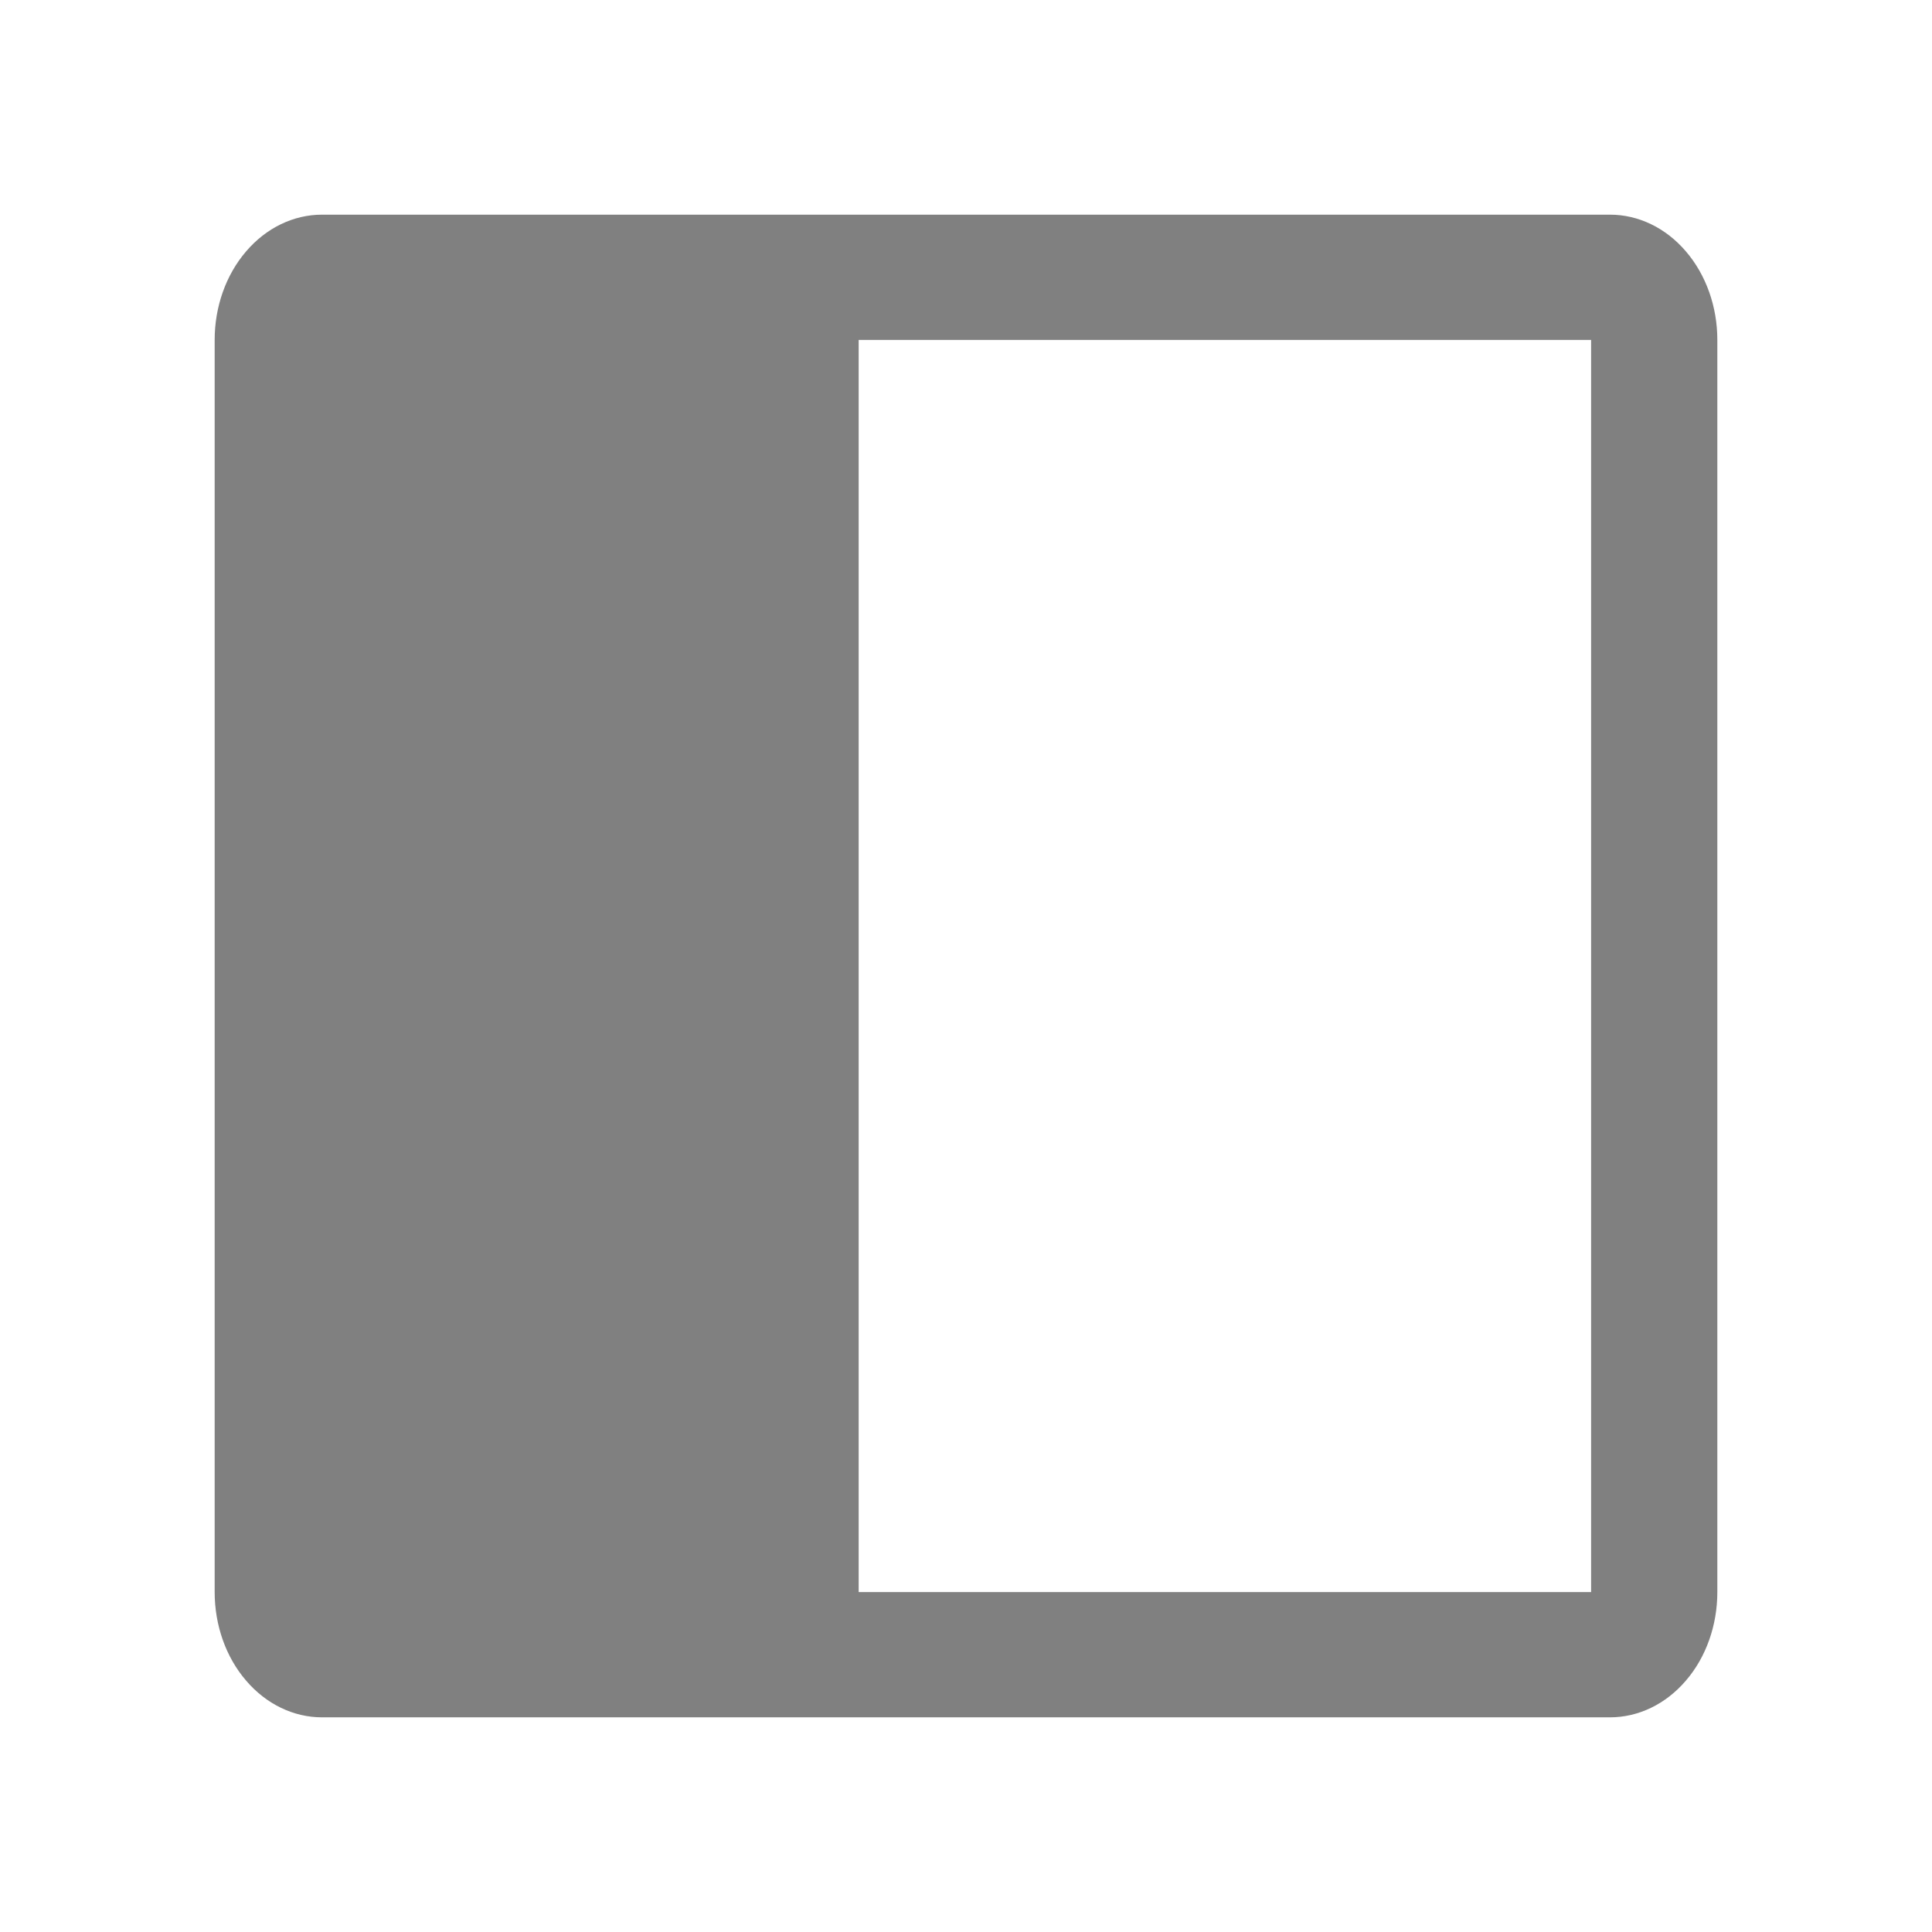
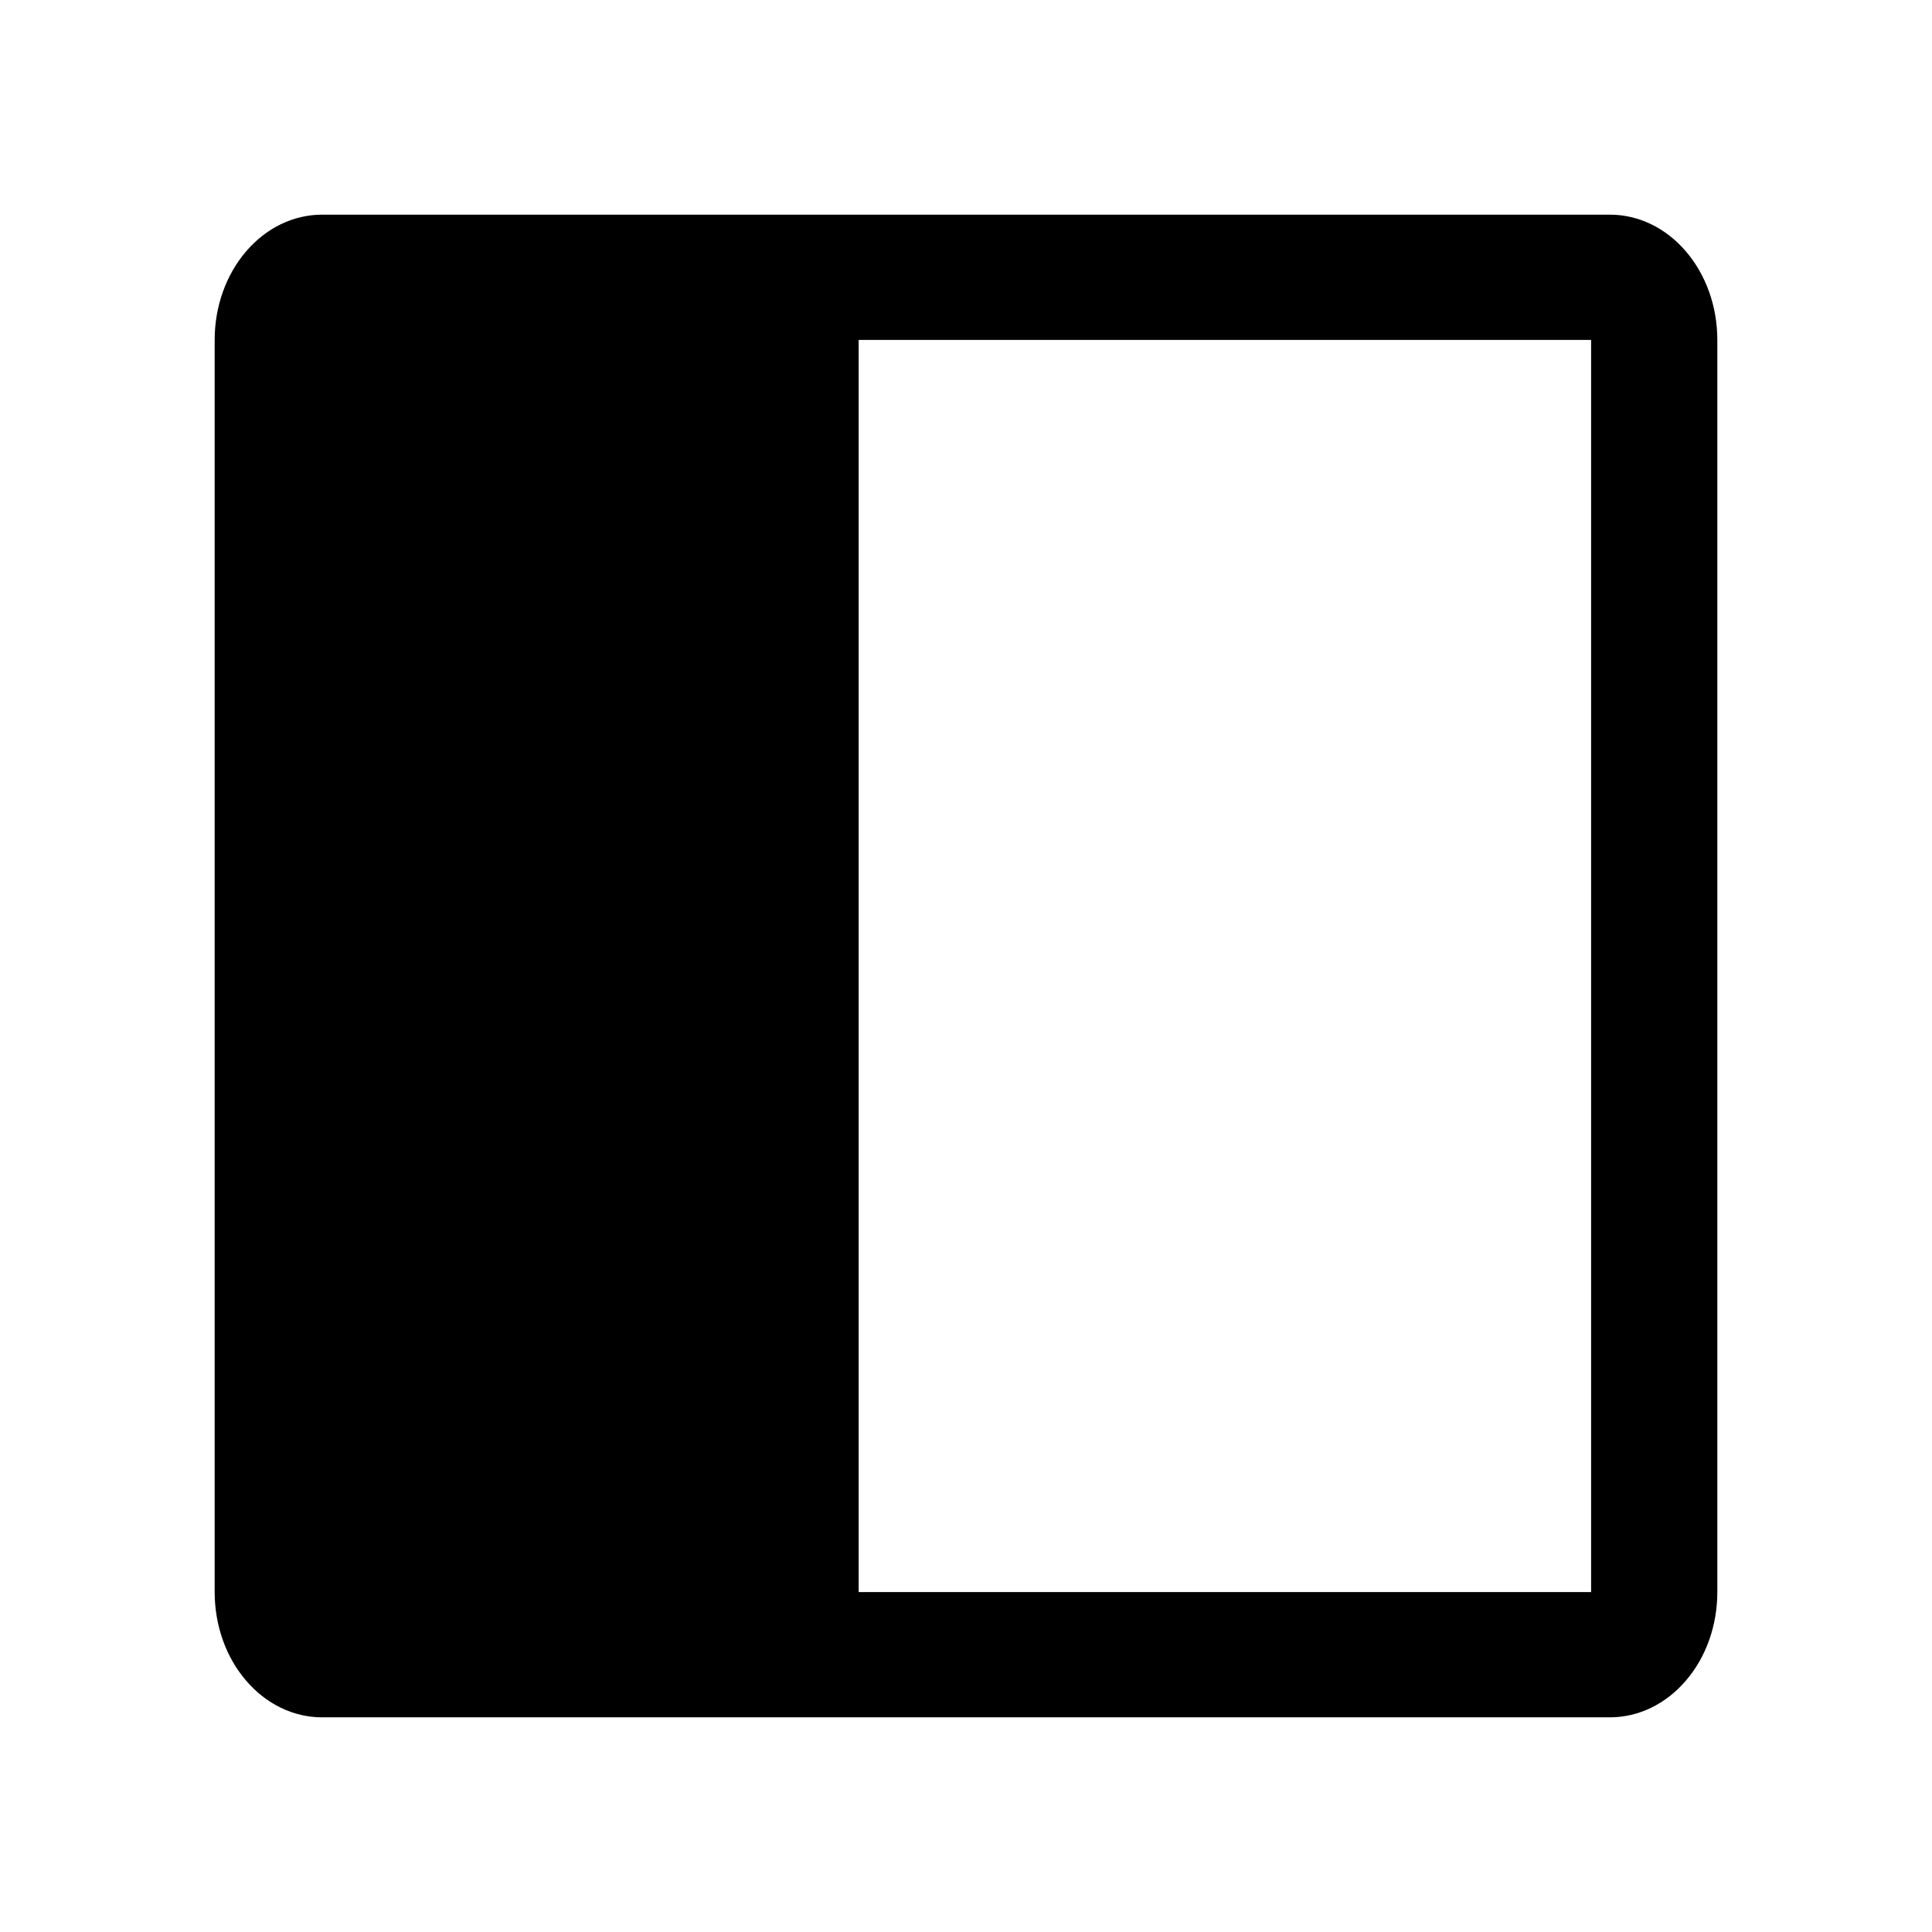
<svg xmlns="http://www.w3.org/2000/svg" width="18" height="18" viewBox="0 0 18 18" fill="none">
-   <path d="M15 2H3C2.735 2 2.48 2.123 2.293 2.342C2.105 2.561 2 2.857 2 3.167V9V14.833C2 15.143 2.105 15.44 2.293 15.658C2.48 15.877 2.735 16 3 16H15C15.265 16 15.52 15.877 15.707 15.658C15.895 15.44 16 15.143 16 14.833V3.167C16 2.857 15.895 2.561 15.707 2.342C15.52 2.123 15.265 2 15 2ZM14.824 14.833H8V9V3.167H11.412H14.824V9V14.833Z" fill="#808080" />
+   <path d="M15 2H3C2.735 2 2.48 2.123 2.293 2.342C2.105 2.561 2 2.857 2 3.167V9V14.833C2 15.143 2.105 15.44 2.293 15.658C2.48 15.877 2.735 16 3 16H15C15.265 16 15.52 15.877 15.707 15.658C15.895 15.44 16 15.143 16 14.833V3.167C16 2.857 15.895 2.561 15.707 2.342C15.52 2.123 15.265 2 15 2ZM14.824 14.833H8V9V3.167H11.412H14.824V9V14.833Z" fill="black" />
</svg>
